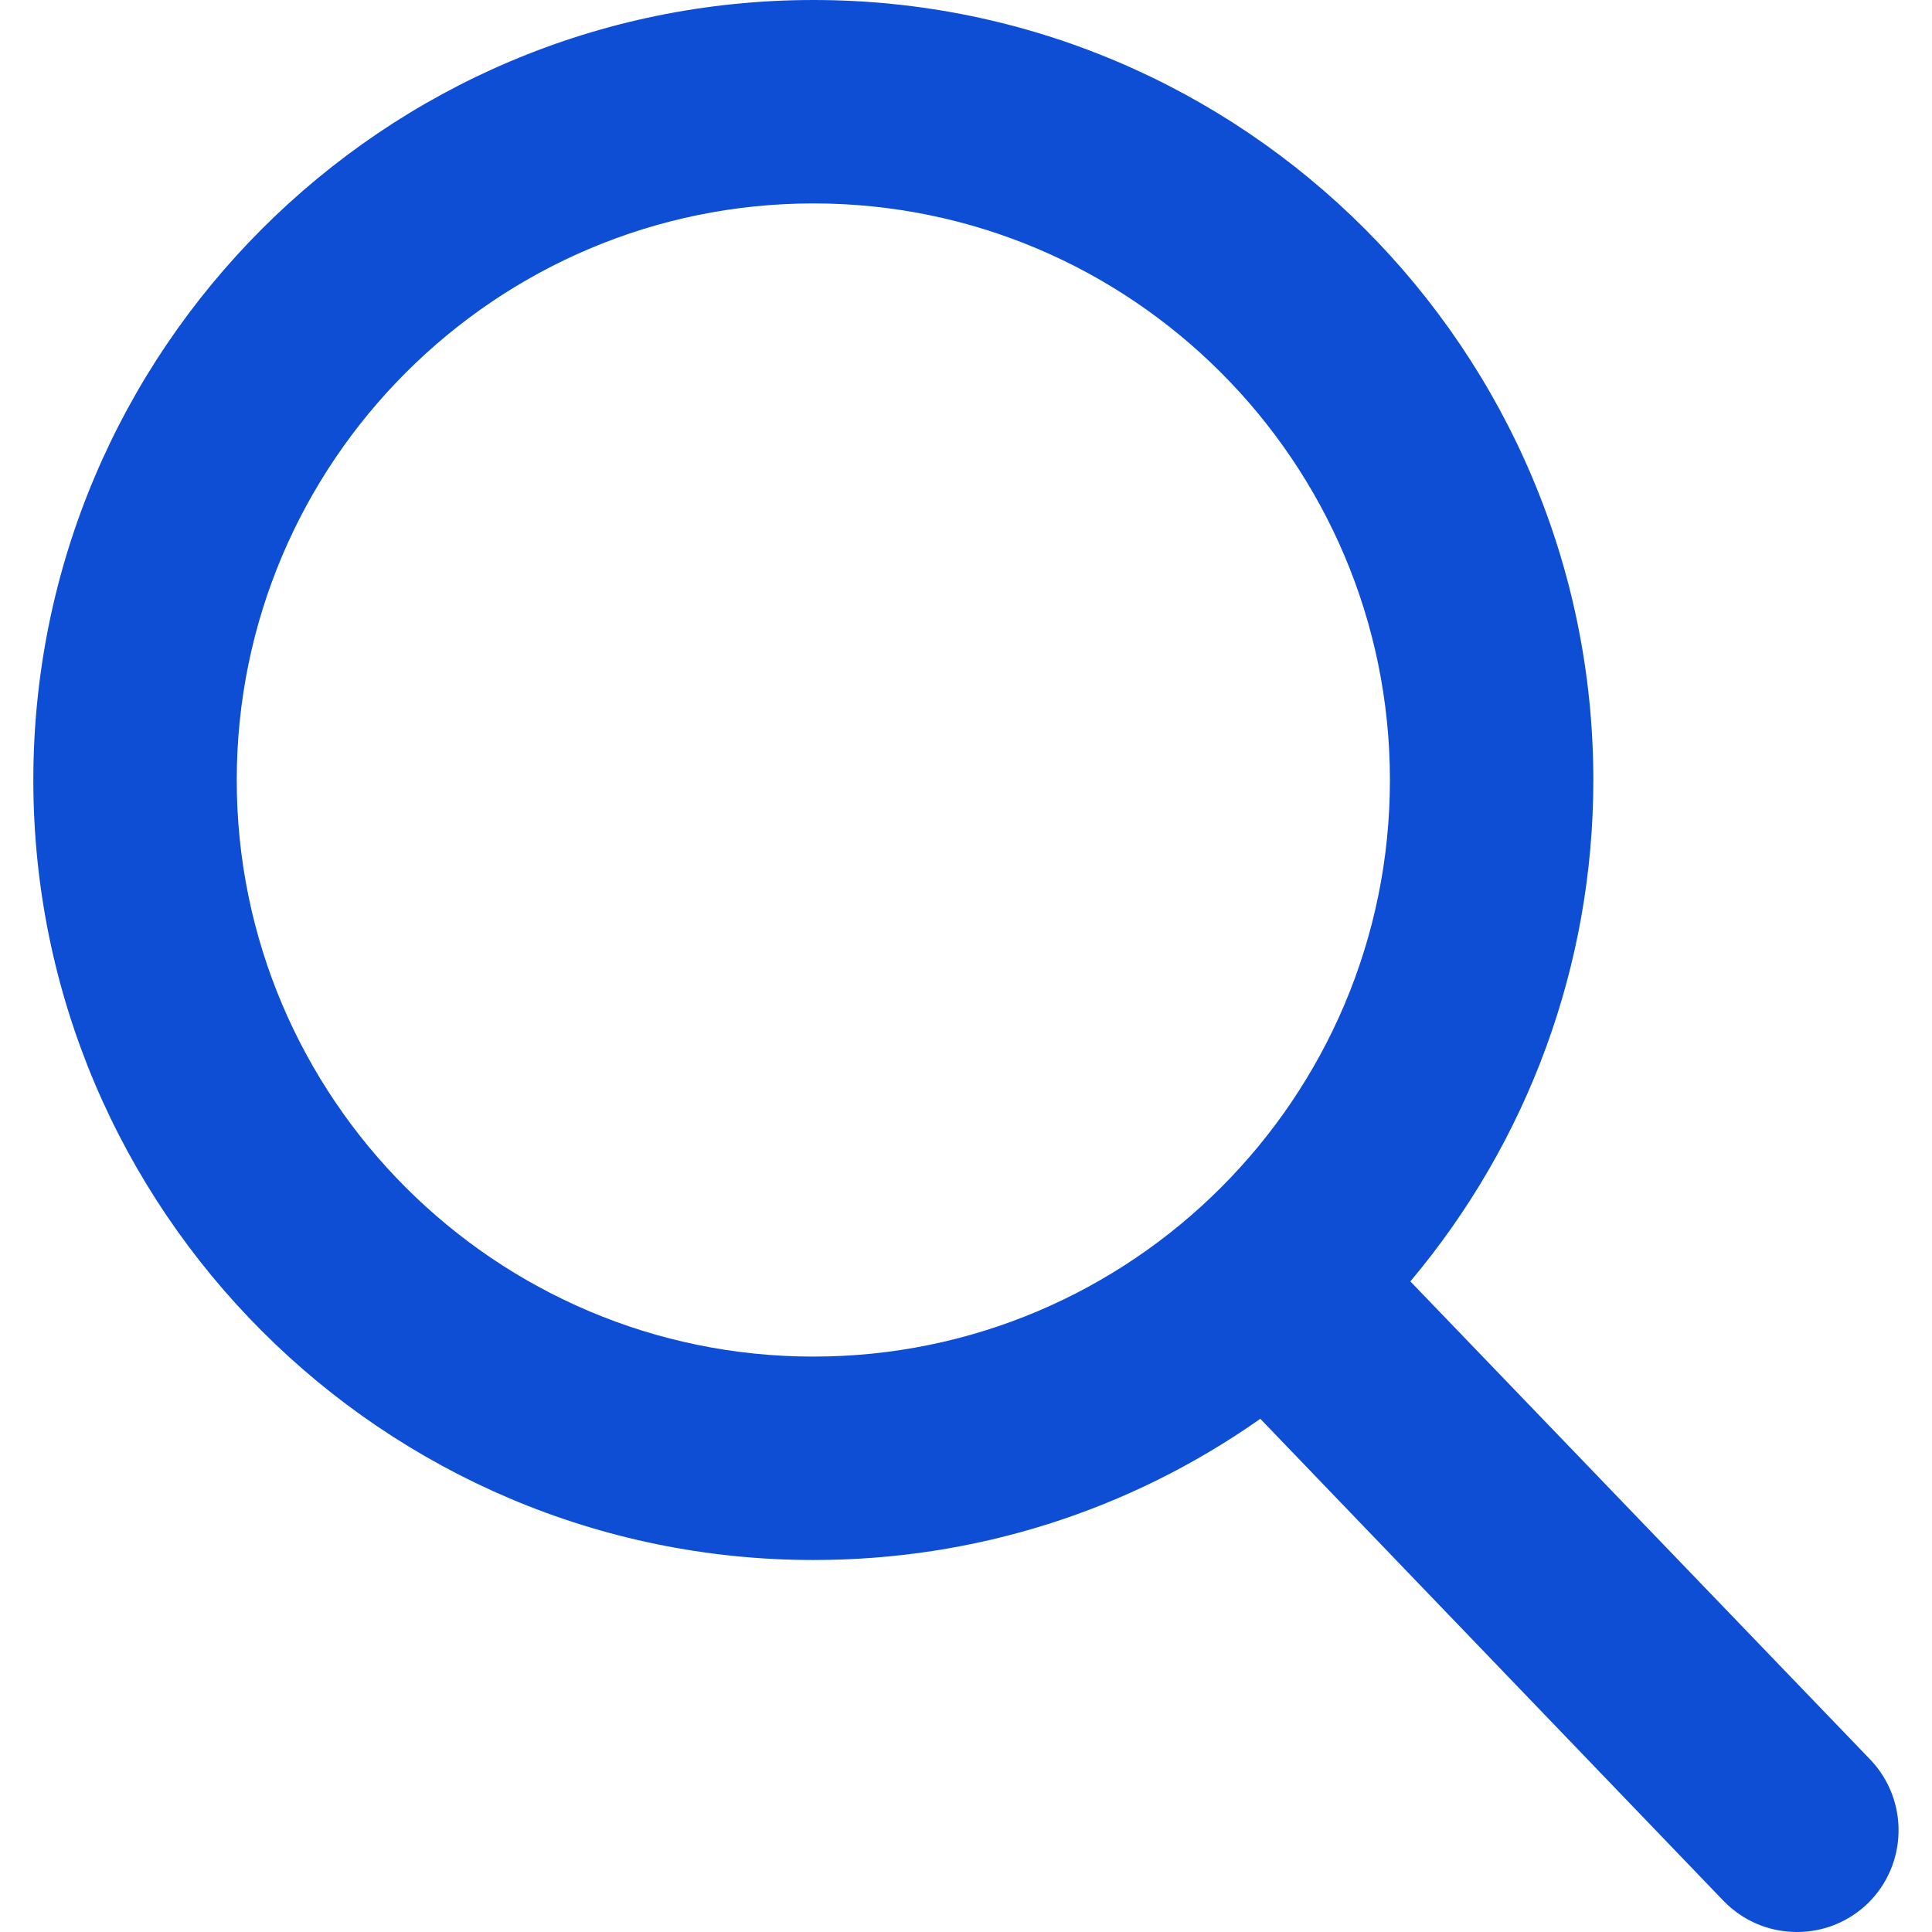
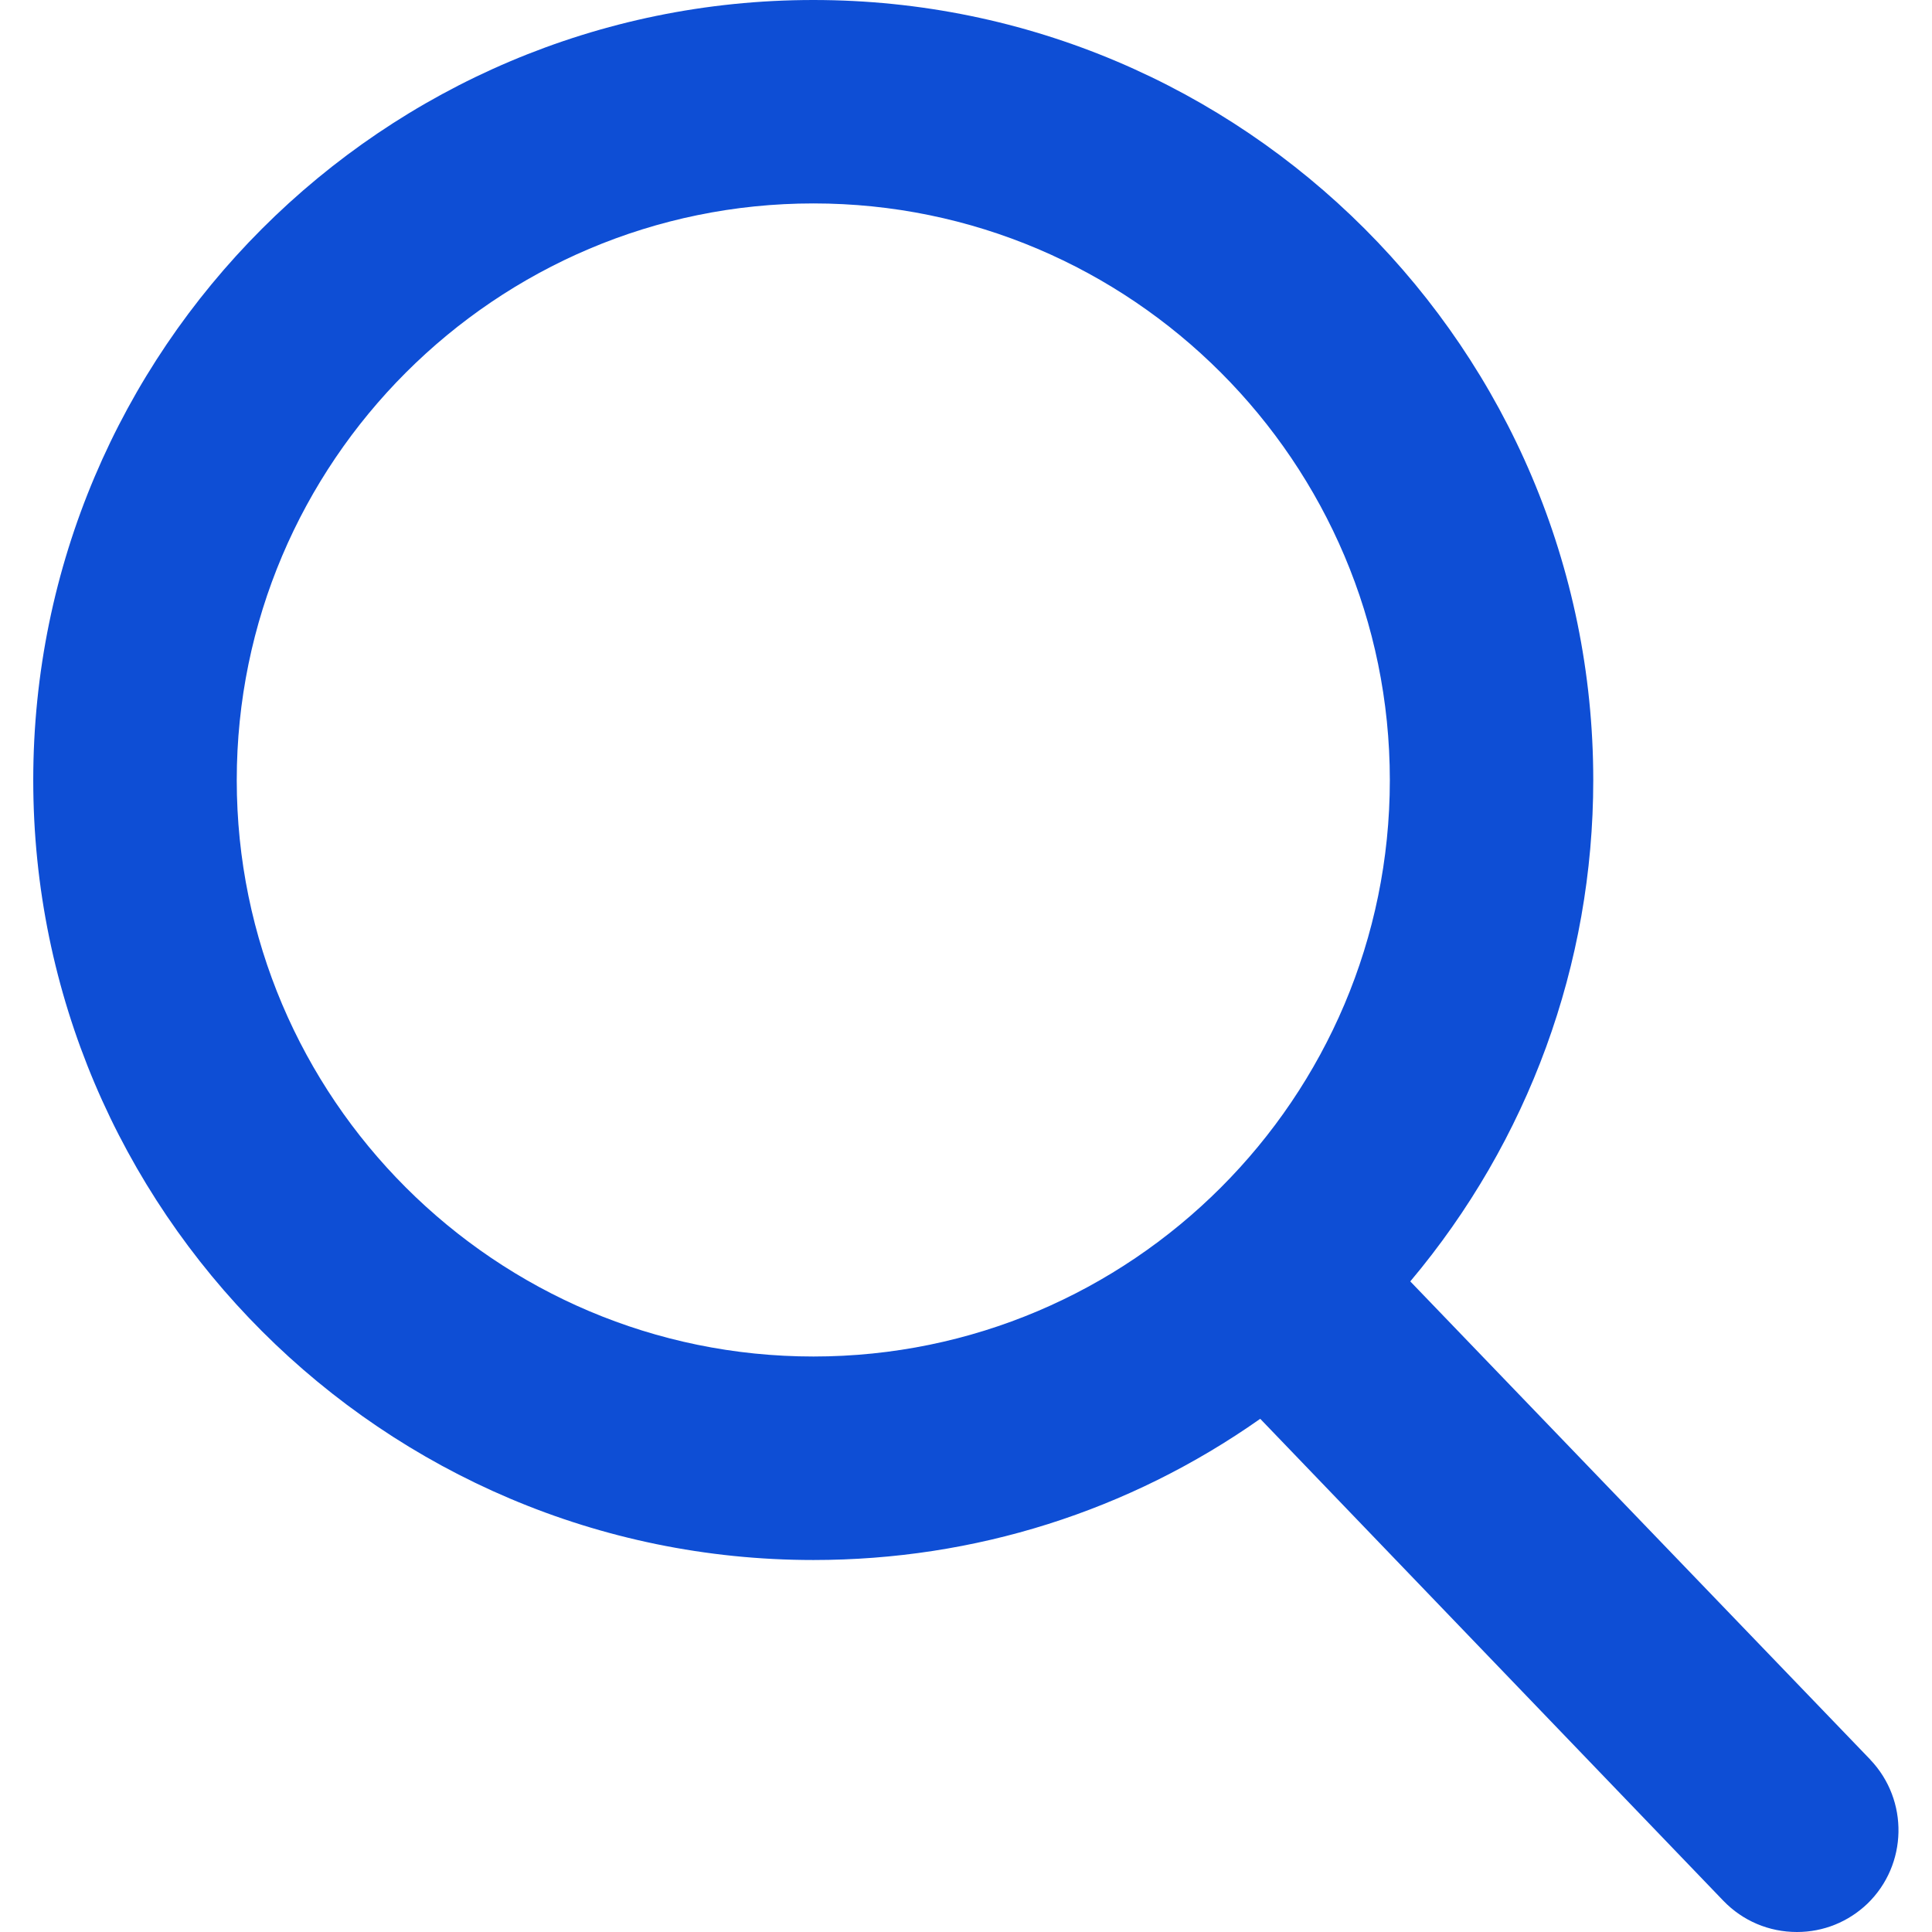
- <svg xmlns="http://www.w3.org/2000/svg" width="24pt" height="24pt" viewBox="0 0 24 24" version="1.1" fill="rgb(14, 78, 213)">
-   <g id="surface1">
-     <path d="M 23.234 21.859 L 17.52 15.918 C 18.988 14.172 19.793 11.977 19.793 9.691 C 19.793 4.348 15.449 0 10.105 0 C 4.762 0 0.414 4.348 0.414 9.691 C 0.414 15.031 4.762 19.379 10.105 19.379 C 12.109 19.379 14.023 18.773 15.656 17.625 L 21.41 23.613 C 21.652 23.863 21.977 24 22.324 24 C 22.652 24 22.961 23.875 23.199 23.648 C 23.699 23.164 23.715 22.363 23.234 21.859 Z M 10.105 2.527 C 14.055 2.527 17.266 5.742 17.266 9.691 C 17.266 13.641 14.055 16.852 10.105 16.852 C 6.156 16.852 2.941 13.641 2.941 9.691 C 2.941 5.742 6.156 2.527 10.105 2.527 Z M 10.105 2.527 " />
-   </g>
+ <svg xmlns="http://www.w3.org/2000/svg" fill="#0e4ed5" height="24pt" viewBox="0 0 24 24" width="24pt">
+   <path d="m23.234 21.859-5.715-5.941c1.469-1.746 2.273-3.941 2.273-6.227 0-5.344-4.344-9.691-9.688-9.691s-9.691 4.348-9.691 9.691c0 5.34 4.348 9.688 9.691 9.688 2.004 0 3.918-.605 5.551-1.754l5.754 5.988c.242.25.566.387.914.387.328 0 .637-.125.875-.352.5-.484.516-1.285.035-1.789zm-13.129-19.332c3.949 0 7.16 3.215 7.16 7.164 0 3.949-3.211 7.16-7.16 7.16s-7.164-3.211-7.164-7.16c0-3.949 3.215-7.164 7.164-7.164zm0 0" />
</svg>
